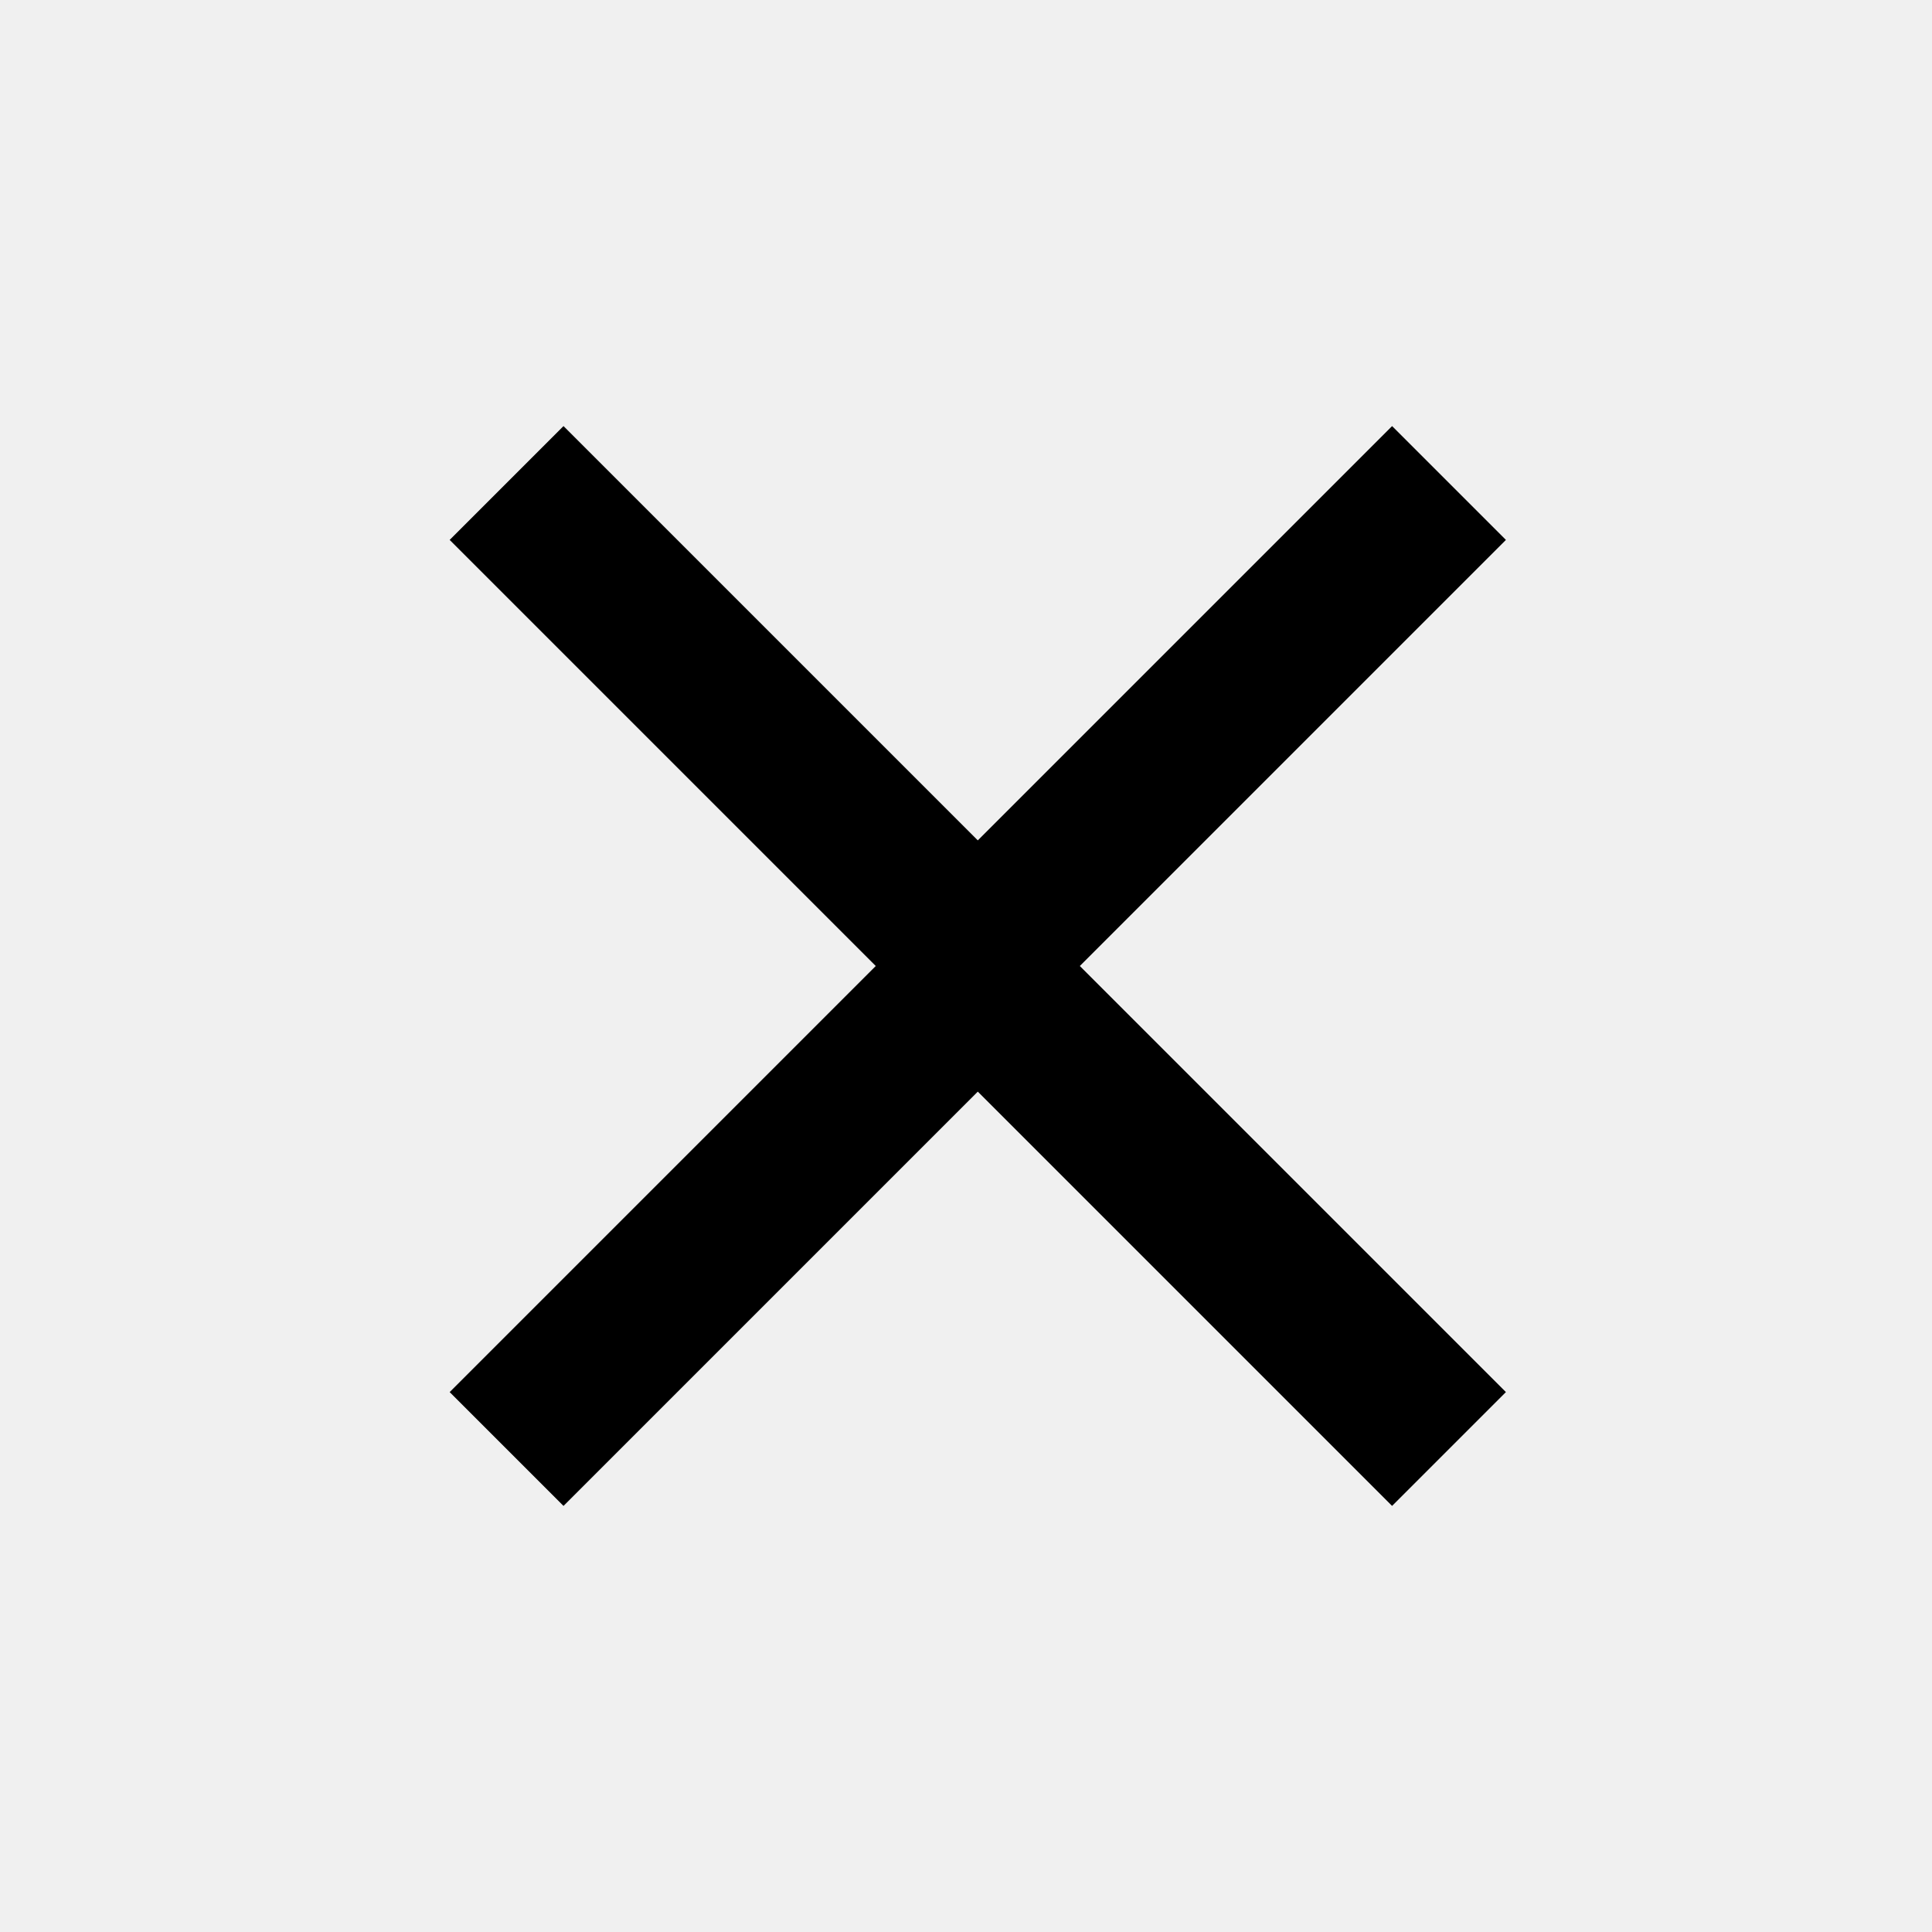
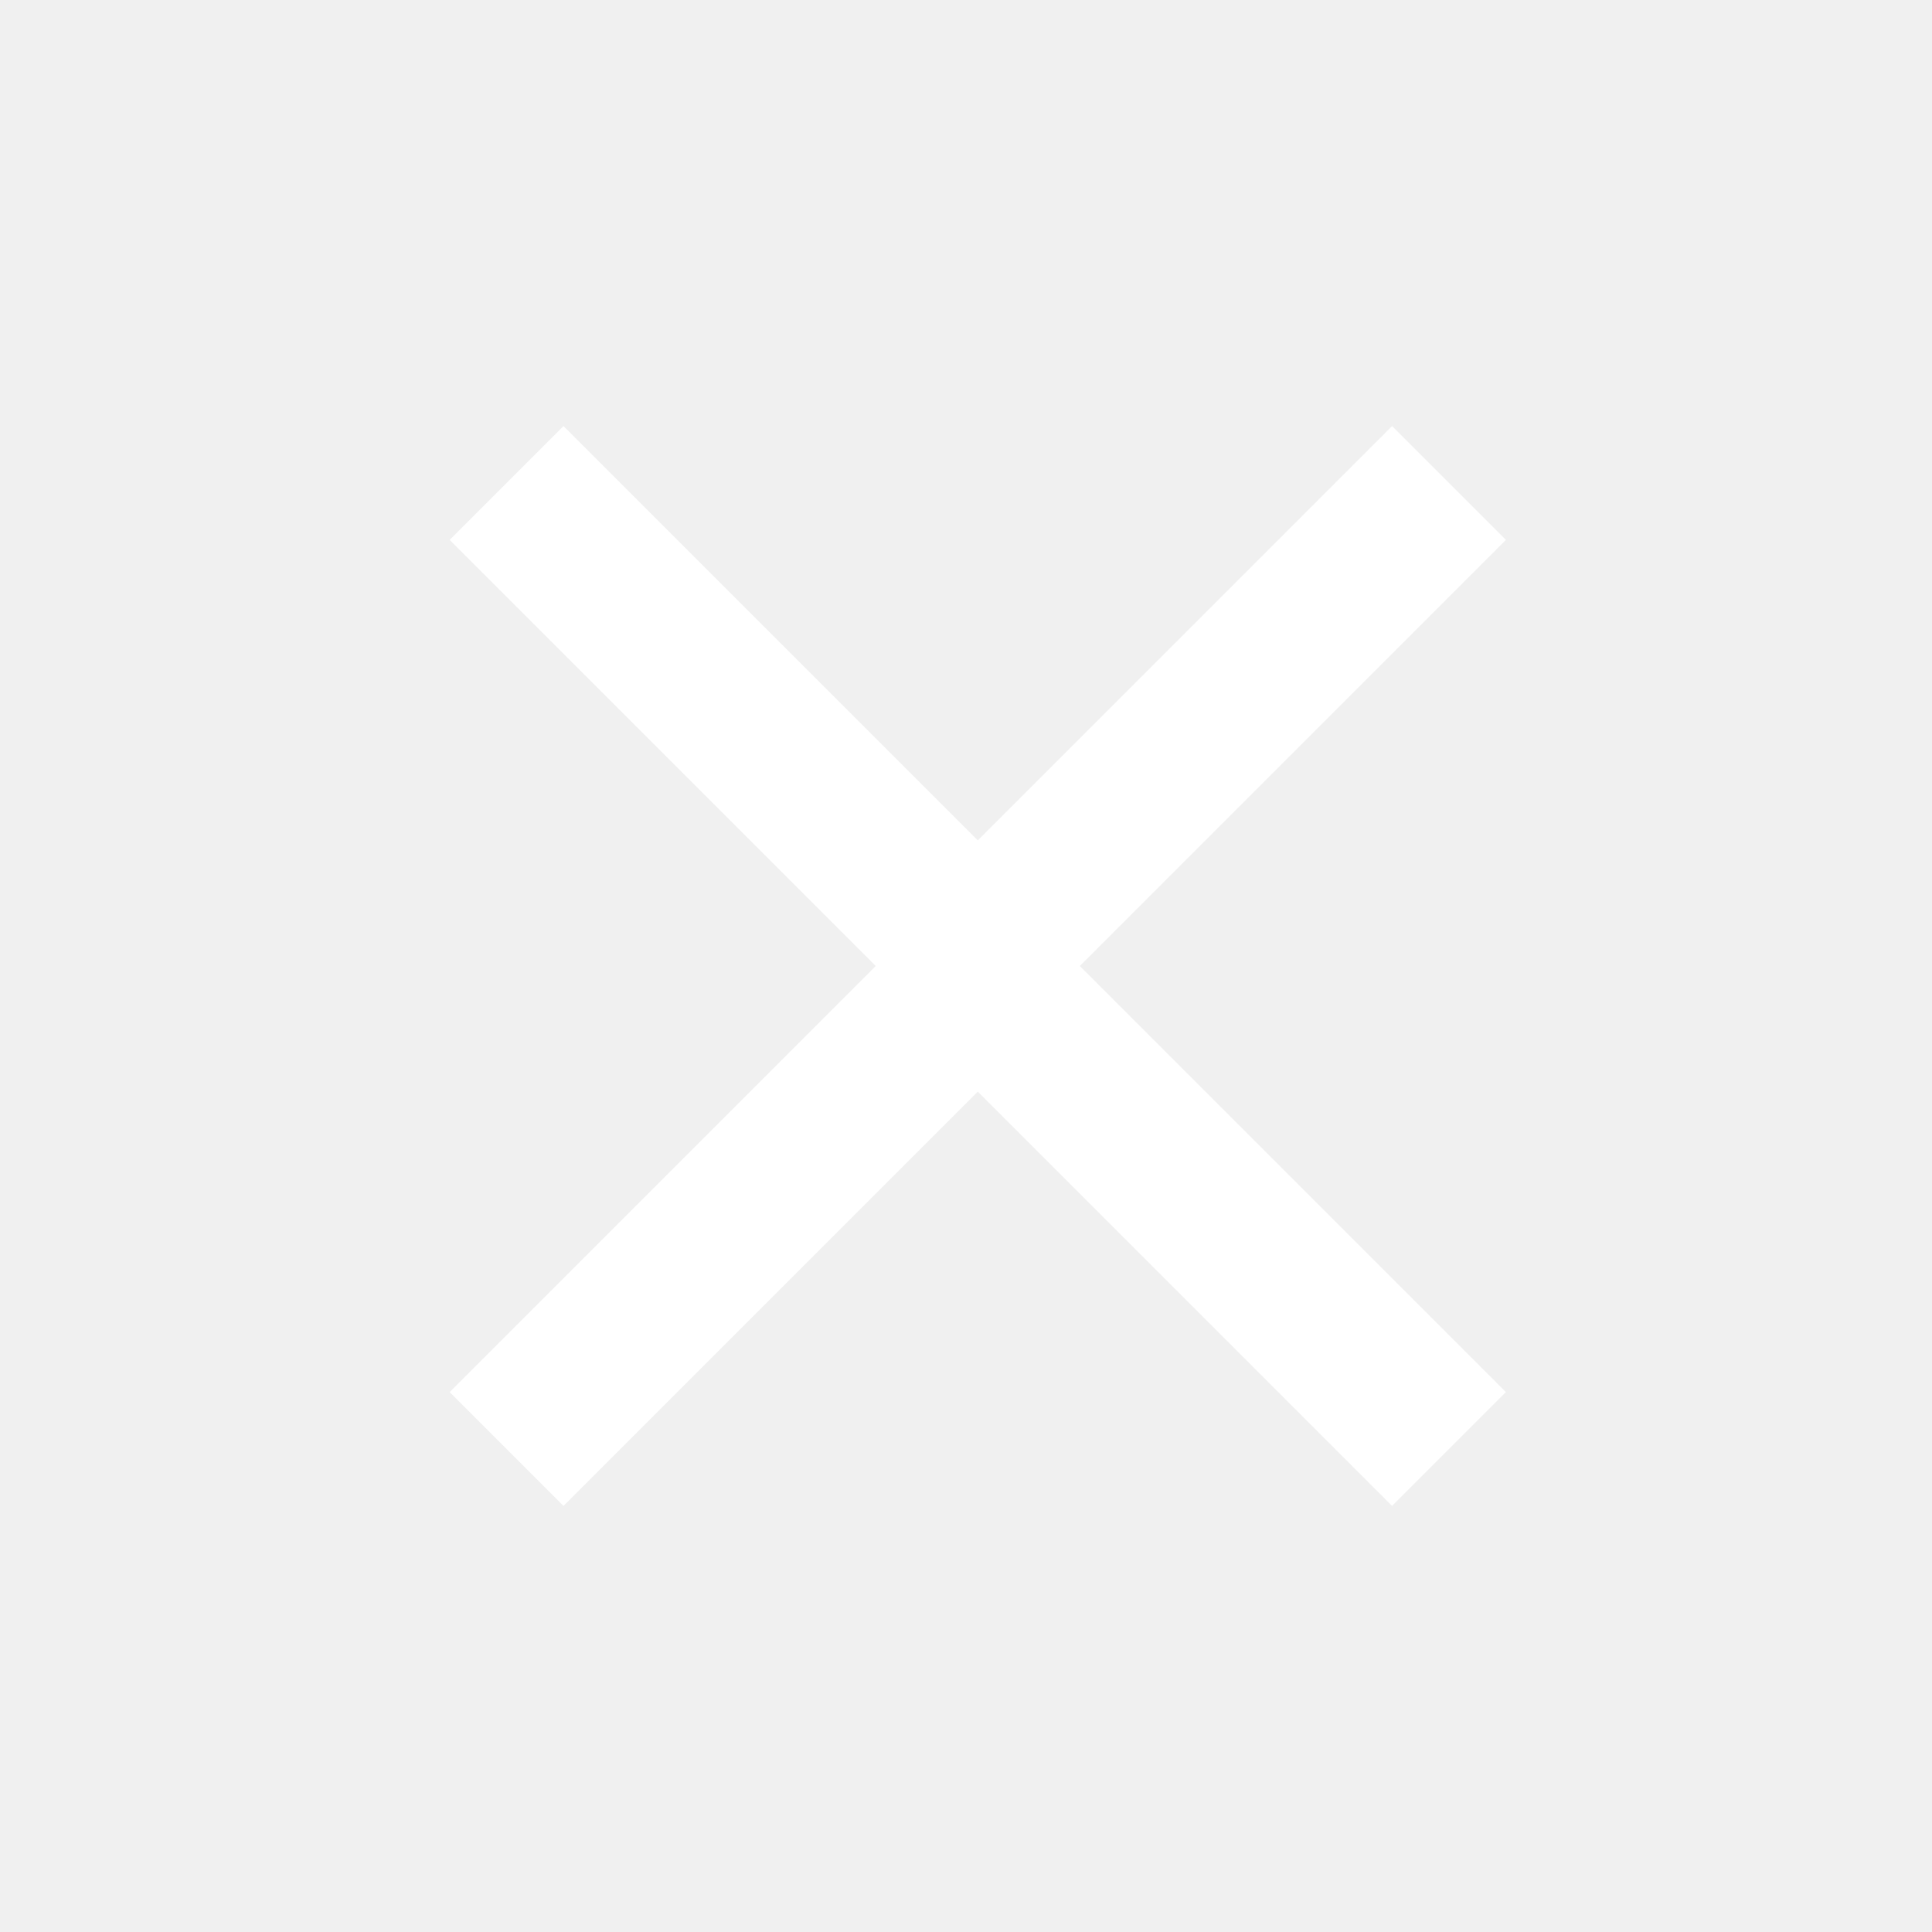
<svg xmlns="http://www.w3.org/2000/svg" width="24" height="24" viewBox="0 0 24 24" fill="none">
-   <path d="M13.414 12L18.707 17.293L17.293 18.707L11.293 12.707C10.902 12.316 10.902 11.683 11.293 11.293L17.293 5.293L18.707 6.707L13.414 12Z" fill="black" />
-   <path d="M10.879 12L5.586 17.293L7 18.707L13 12.707C13.39 12.316 13.39 11.683 13 11.293L7 5.293L5.586 6.707L10.879 12Z" fill="black" />
+   <path d="M13.414 12L18.707 17.293L17.293 18.707L11.293 12.707C10.902 12.316 10.902 11.683 11.293 11.293L17.293 5.293L18.707 6.707L13.414 12Z" fill="white" />
+   <path d="M10.879 12L5.586 17.293L7 18.707L13 12.707C13.39 12.316 13.39 11.683 13 11.293L7 5.293L5.586 6.707L10.879 12Z" fill="white" />
</svg>
